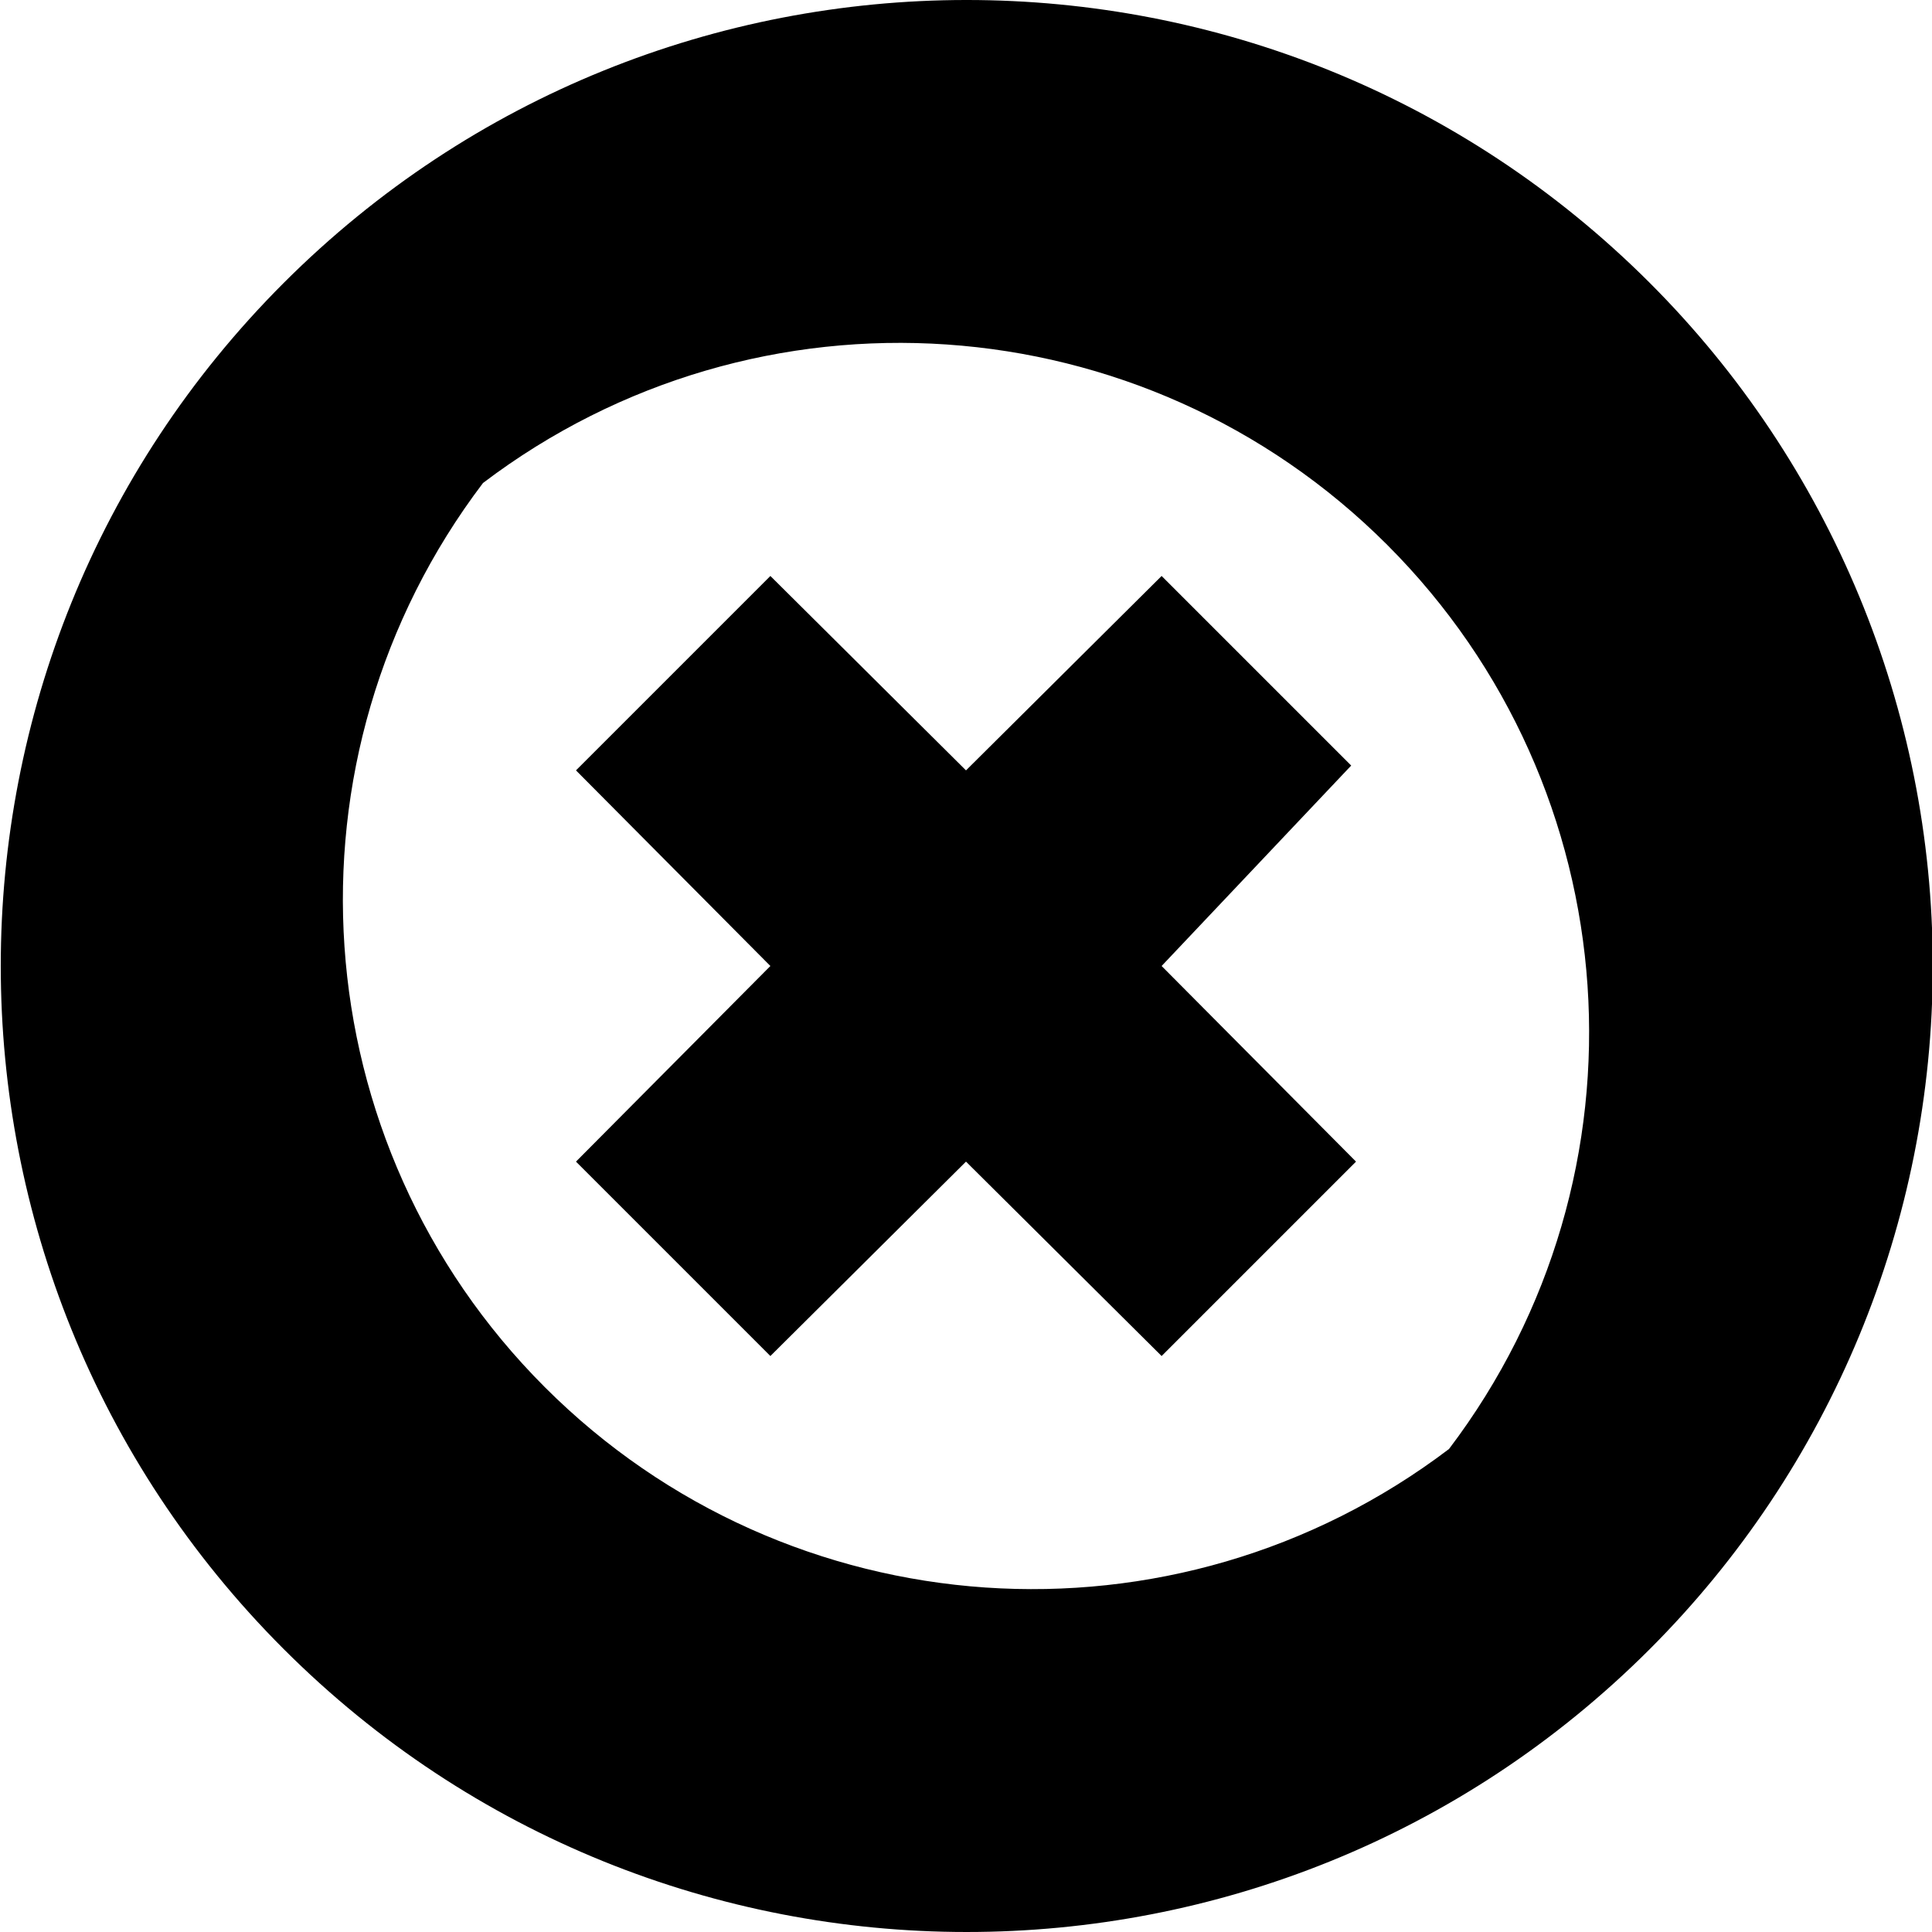
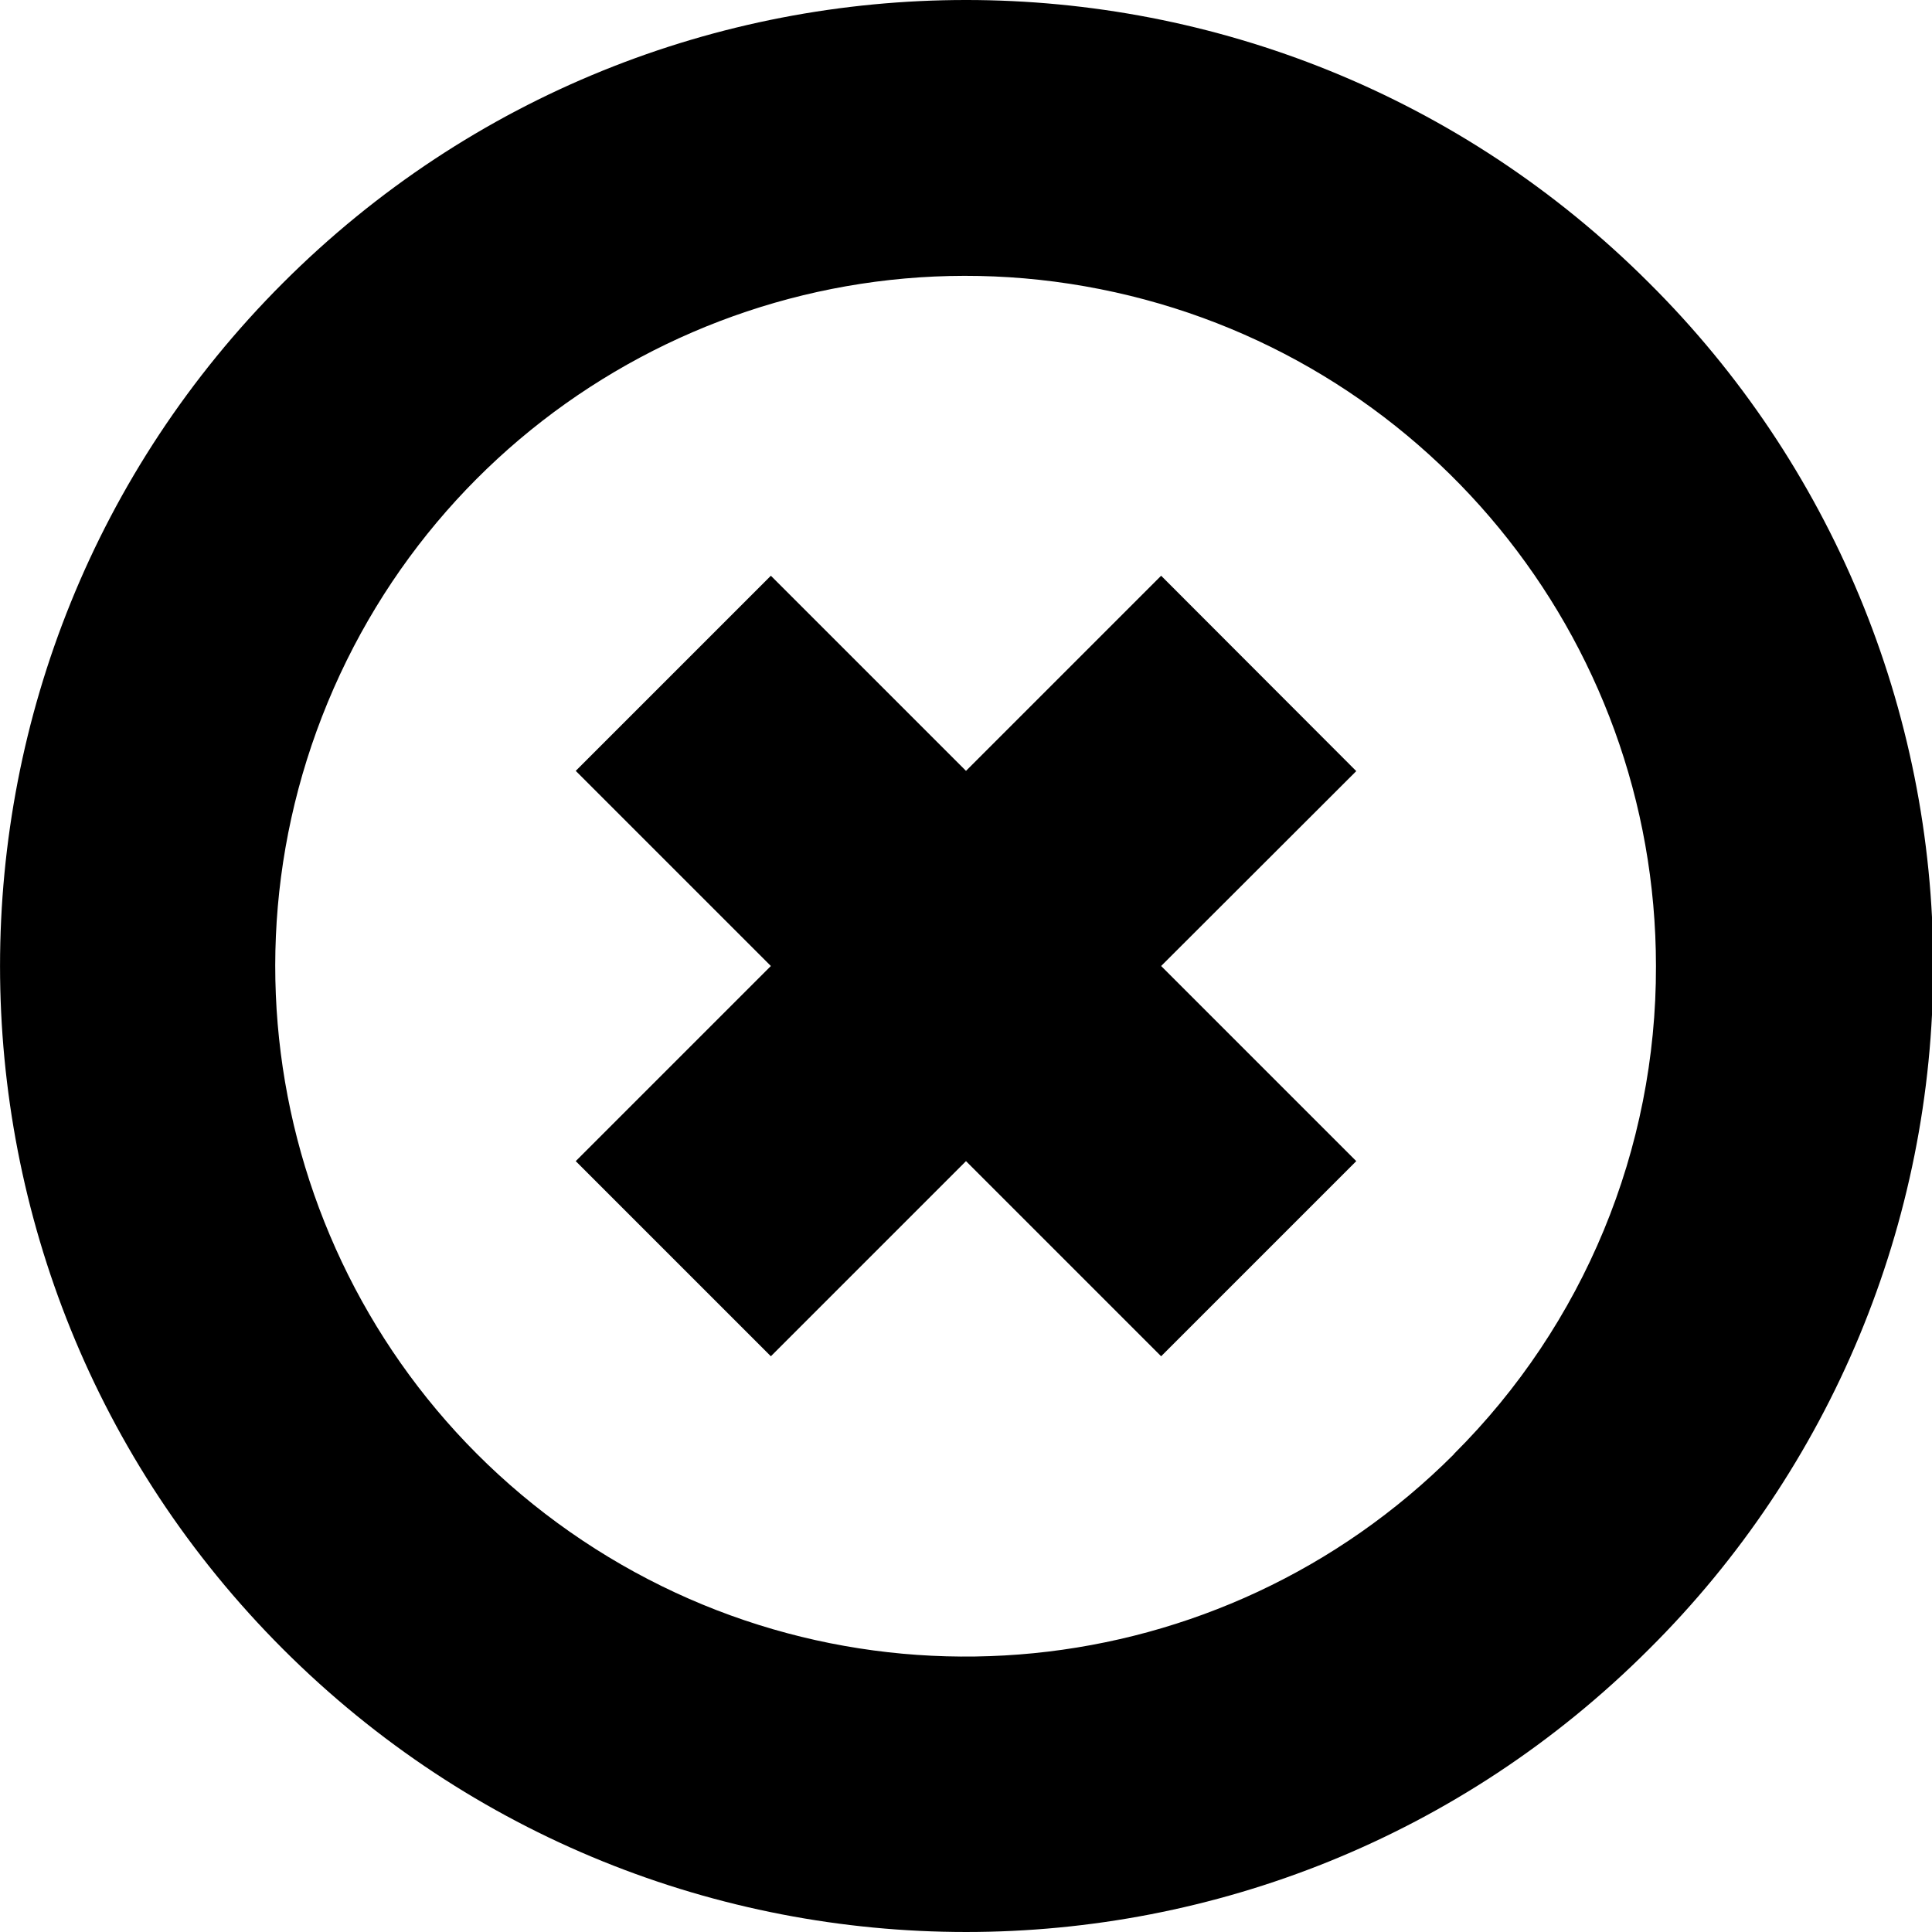
<svg xmlns="http://www.w3.org/2000/svg" id="Layer_1" data-name="Layer 1" viewBox="0 0 16 16">
-   <path d="M13.66,2.34a8,8,0,1,0,0,11.32A8,8,0,0,0,13.66,2.34ZM12,12A5.71,5.71,0,0,1,4,4,5.71,5.71,0,0,1,12,12Zm-.81-5.66L9.62,8l1.61,1.62L9.62,11.23,8,9.62,6.38,11.23,4.77,9.62,6.38,8,4.77,6.38,6.38,4.77,8,6.38,9.62,4.77Z" />
+   <path d="M13.657,2.343a8,8,0,1,0,0,11.314A7.976,7.976,0,0,0,13.657,2.343Zm-1.616,9.7A5.717,5.717,0,1,1,13.714,8,5.68,5.68,0,0,1,12.041,12.041Zm-.809-5.657L9.616,8l1.616,1.616L9.616,11.232,8,9.616,6.384,11.232,4.768,9.616,6.384,8,4.768,6.384,6.384,4.768,8,6.384,9.616,4.768Z" />
</svg>
